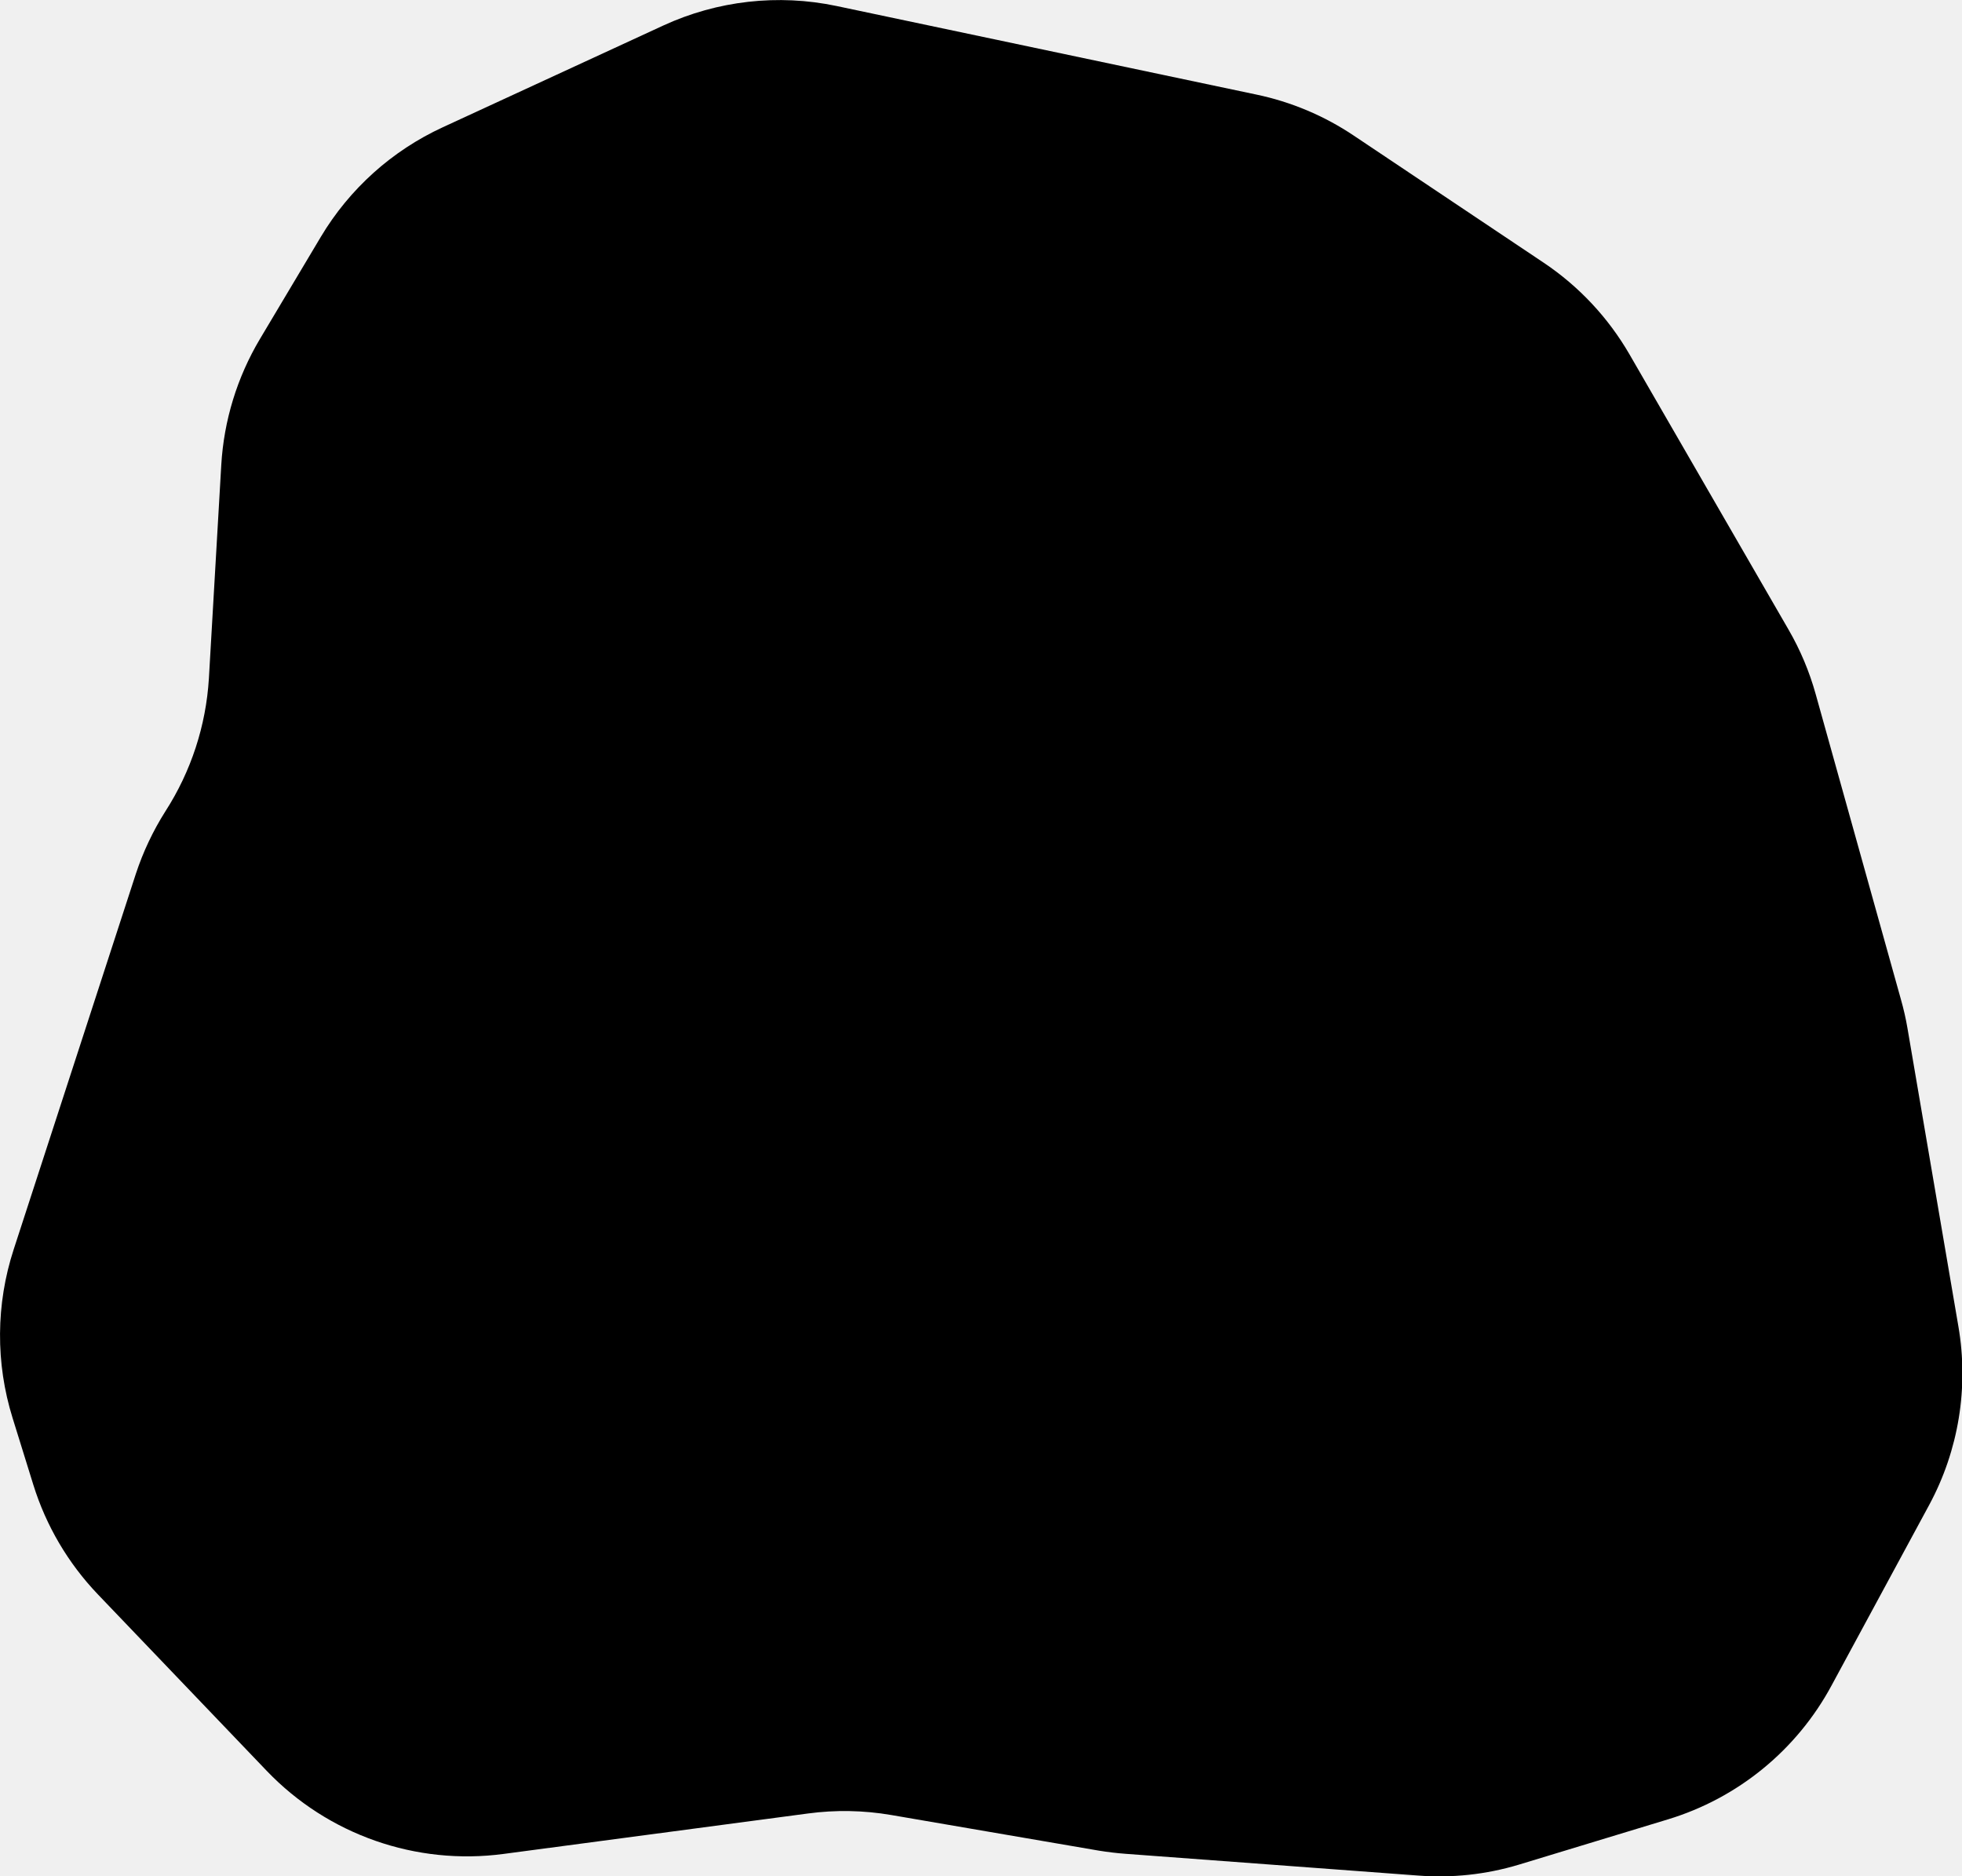
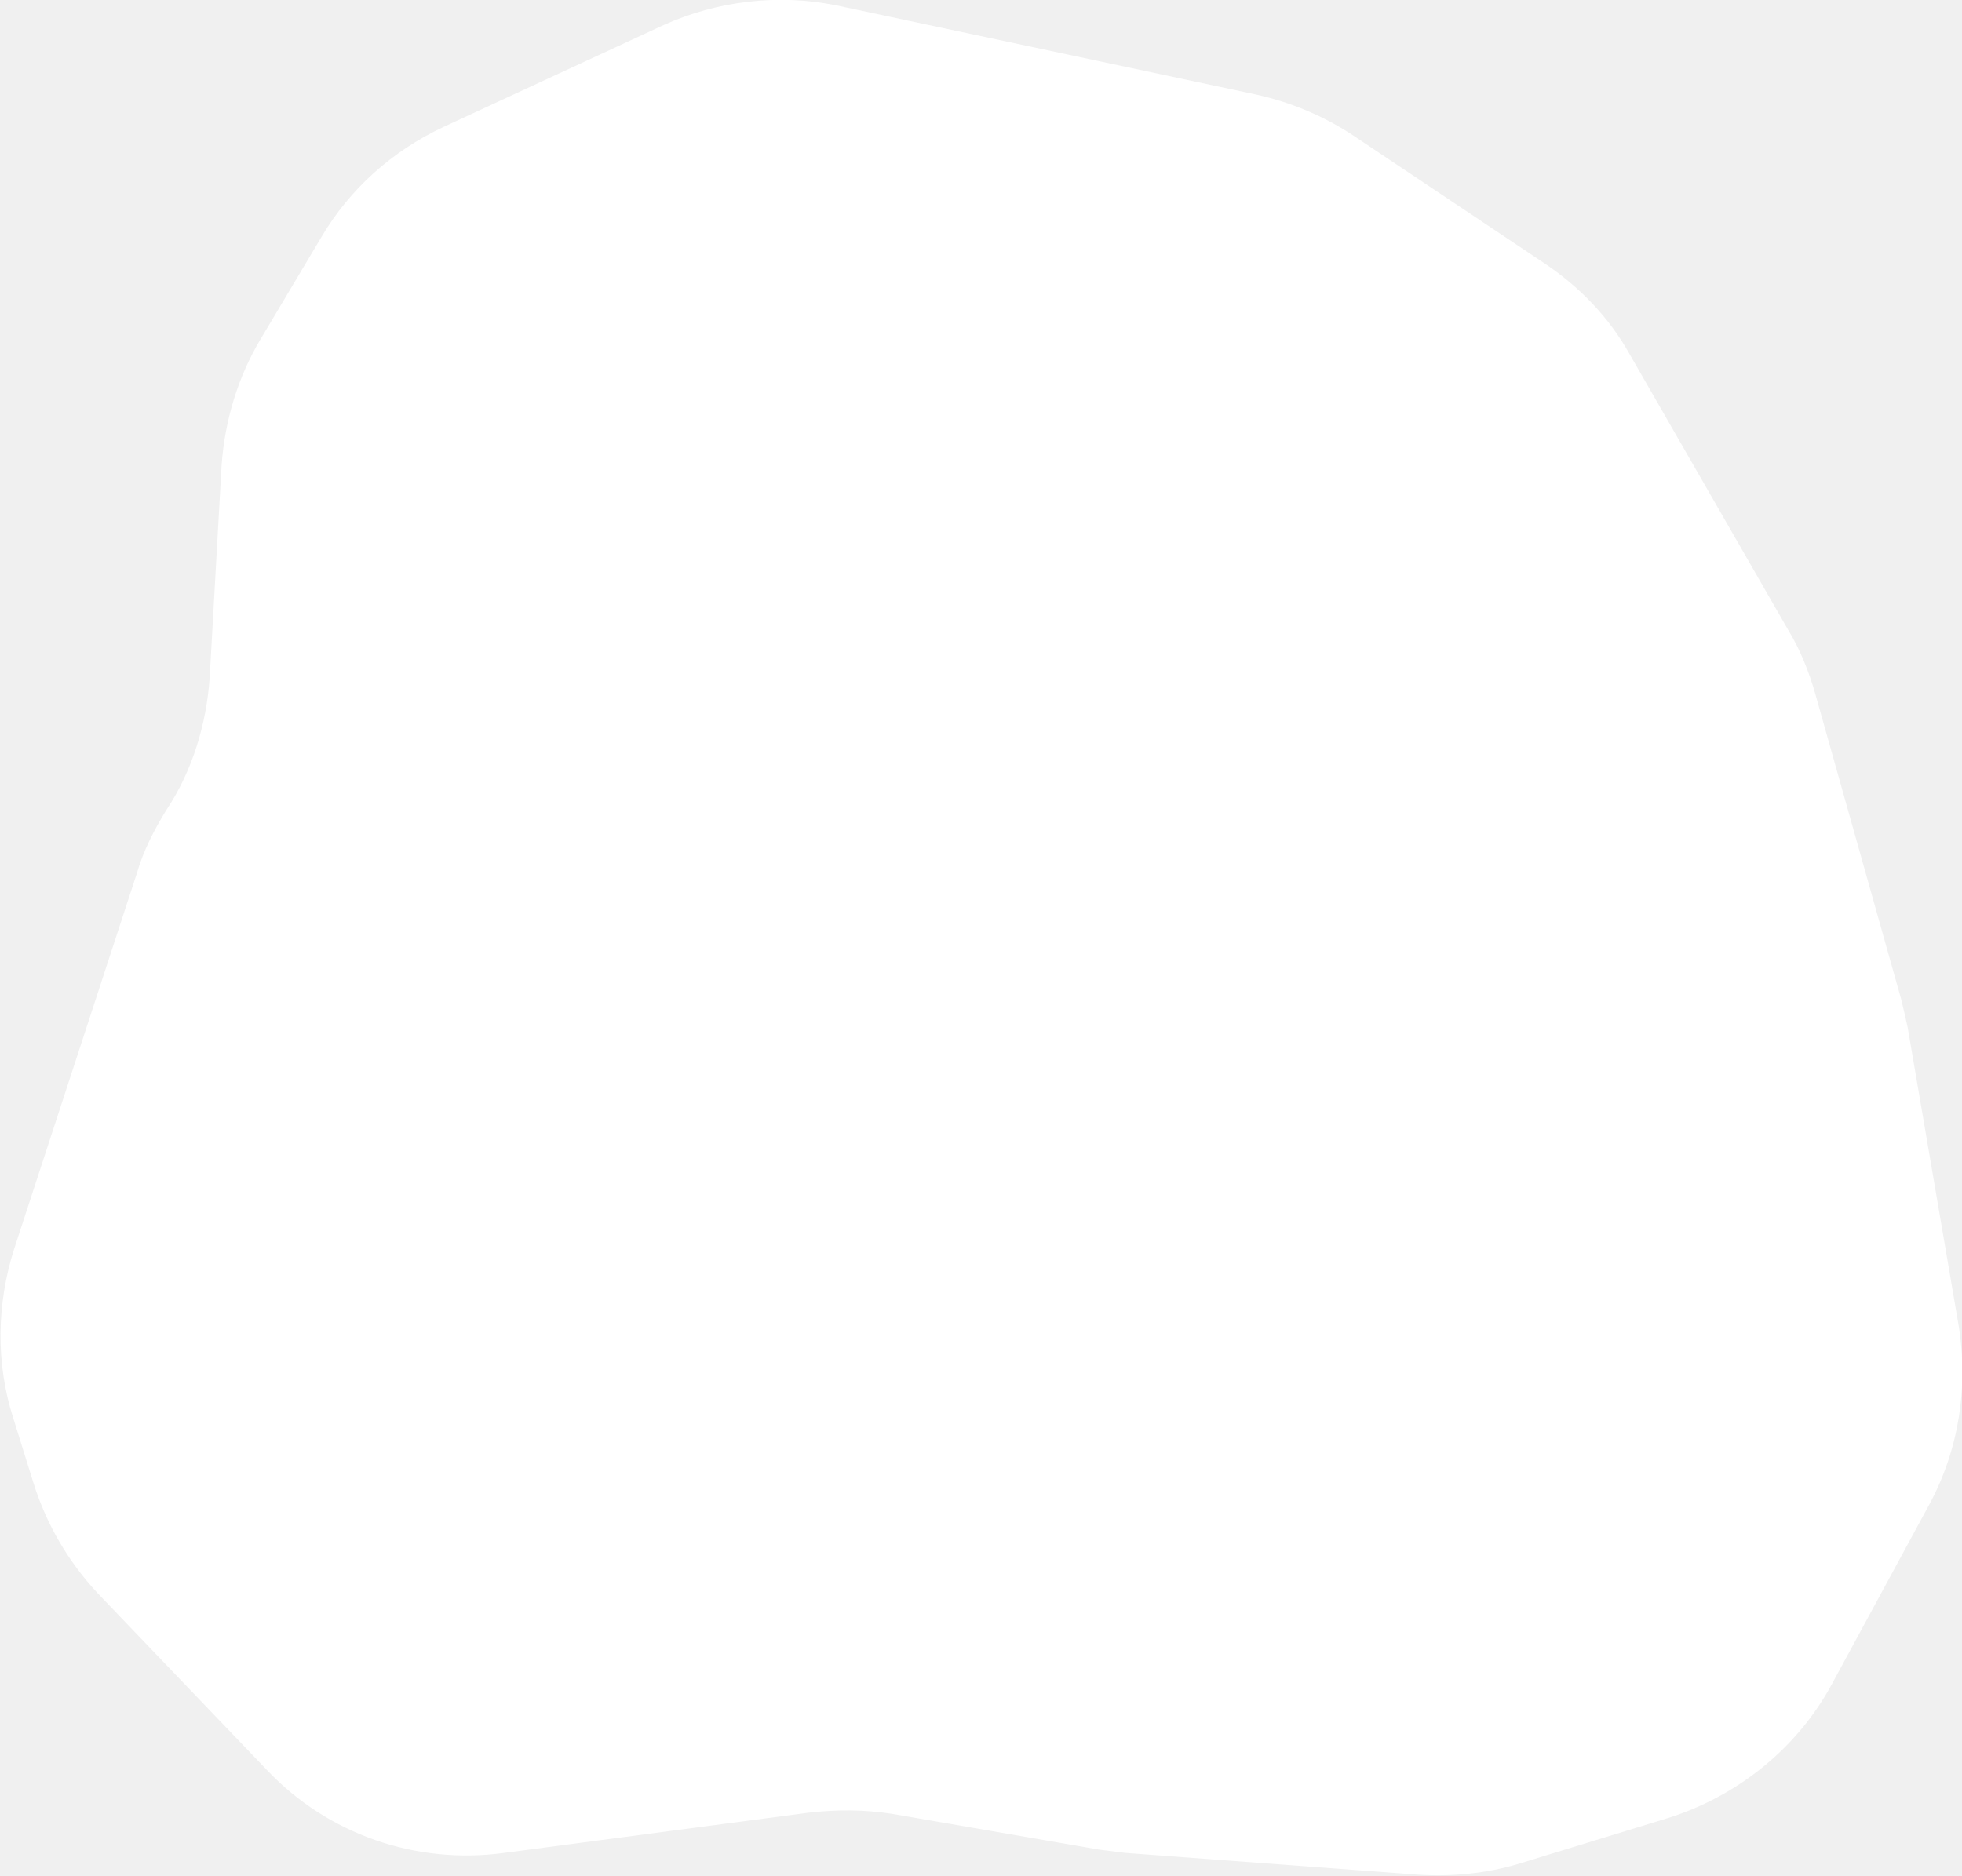
- <svg xmlns="http://www.w3.org/2000/svg" viewBox="0 0 180.62 172.67">
-   <g id="Calque_2" data-name="Calque 2">
-     <g id="Calque_1-2" data-name="Calque 1">
-       <path d="M61.06,2.35,40.77,11.71a25.51,25.51,0,0,0-11.24,10.1l-5.6,9.39a25.59,25.59,0,0,0-3.56,11.6L19.23,62.45a25.46,25.46,0,0,1-4,12.22h0a25.9,25.9,0,0,0-2.73,5.78L1.26,115a25.54,25.54,0,0,0-.1,15.52l1.91,6.15A25.58,25.58,0,0,0,9,146.74L24.56,163a25.53,25.53,0,0,0,21.81,7.64l28-3.72a25.36,25.36,0,0,1,7.68.14l19.12,3.28c.81.13,1.63.23,2.45.29l26.91,2a25.39,25.39,0,0,0,9.29-1l13.73-4.17a25.53,25.53,0,0,0,15.06-12.32l9-16.64a25.51,25.51,0,0,0,2.68-16.4l-4.69-27.46A25.07,25.07,0,0,0,175,92l-7.85-28.11a25.45,25.45,0,0,0-2.5-5.94L150,32.6a25.57,25.57,0,0,0-7.86-8.4L124.64,12.49a25.47,25.47,0,0,0-9-3.79L77,.55A25.56,25.56,0,0,0,61.06,2.35Z" />
+ <svg xmlns="http://www.w3.org/2000/svg" version="1.1" id="Calque_1" x="0px" y="0px" viewBox="0 0 180.6 172.7" style="enable-background:new 0 0 180.6 172.7;" xml:space="preserve">
+   <style type="text/css">
+ 	.st0{fill:#FFFFFF;}
+ </style>
+   <g id="Calque_2_00000041997422015329060810000016275021970403935929_">
+     <g id="Calque_1-2">
+       <path class="st0" d="M61.1,2.3l-20.3,9.4c-4.7,2.2-8.6,5.7-11.2,10.1l-5.6,9.4c-2.1,3.5-3.3,7.5-3.6,11.6l-1.1,19.6    c-0.3,4.3-1.6,8.6-4,12.2l0,0c-1.1,1.8-2.1,3.7-2.7,5.8L1.3,115c-1.6,5-1.7,10.5-0.1,15.5l1.9,6.1c1.2,3.8,3.2,7.2,5.9,10.1    L24.6,163c5.6,5.9,13.7,8.7,21.8,7.6l28-3.7c2.6-0.3,5.1-0.3,7.7,0.1l19.1,3.3c0.8,0.1,1.6,0.2,2.4,0.3l26.9,2    c3.1,0.2,6.3-0.1,9.3-1l13.7-4.2c6.4-2,11.9-6.4,15.1-12.3l9-16.6c2.7-5,3.6-10.8,2.7-16.4l-4.7-27.5c-0.2-0.9-0.4-1.8-0.6-2.6    l-7.9-28.1c-0.6-2.1-1.4-4.1-2.5-5.9L150,32.6c-1.9-3.4-4.6-6.2-7.9-8.4l-17.5-11.7c-2.7-1.8-5.8-3.1-9-3.8L77,0.5    C71.6-0.6,66,0.1,61.1,2.3z" />
    </g>
  </g>
</svg>
